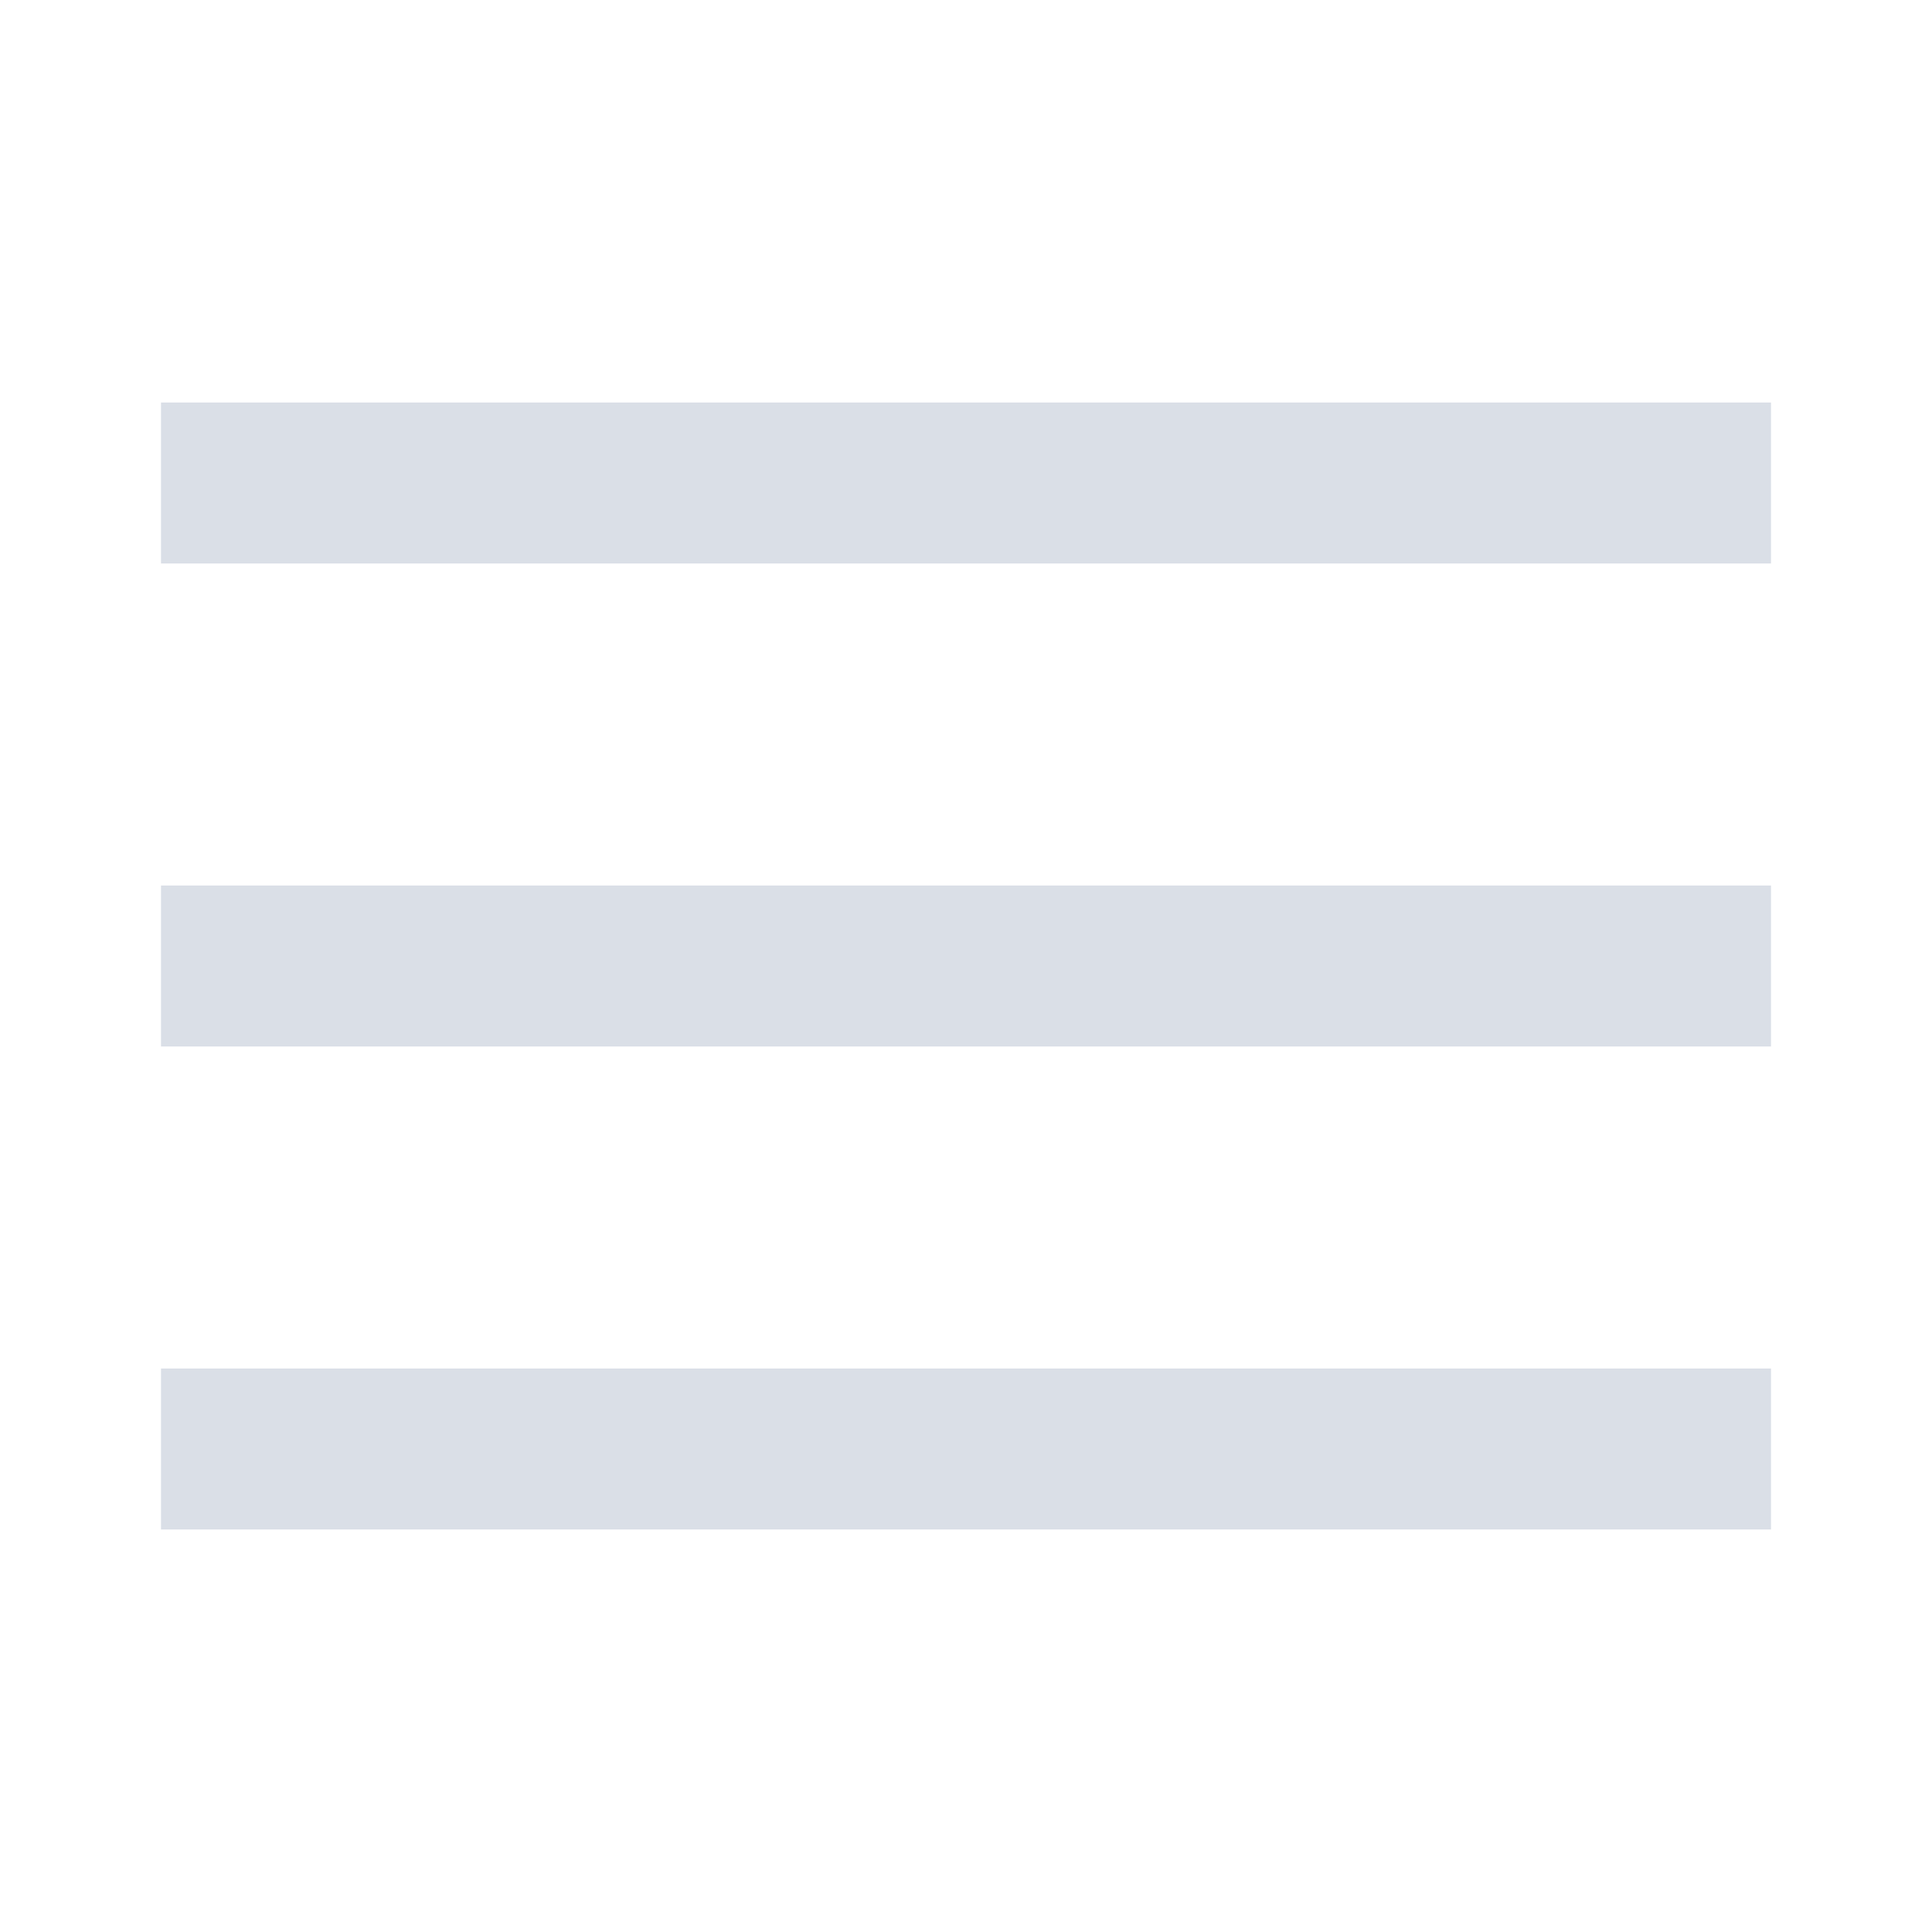
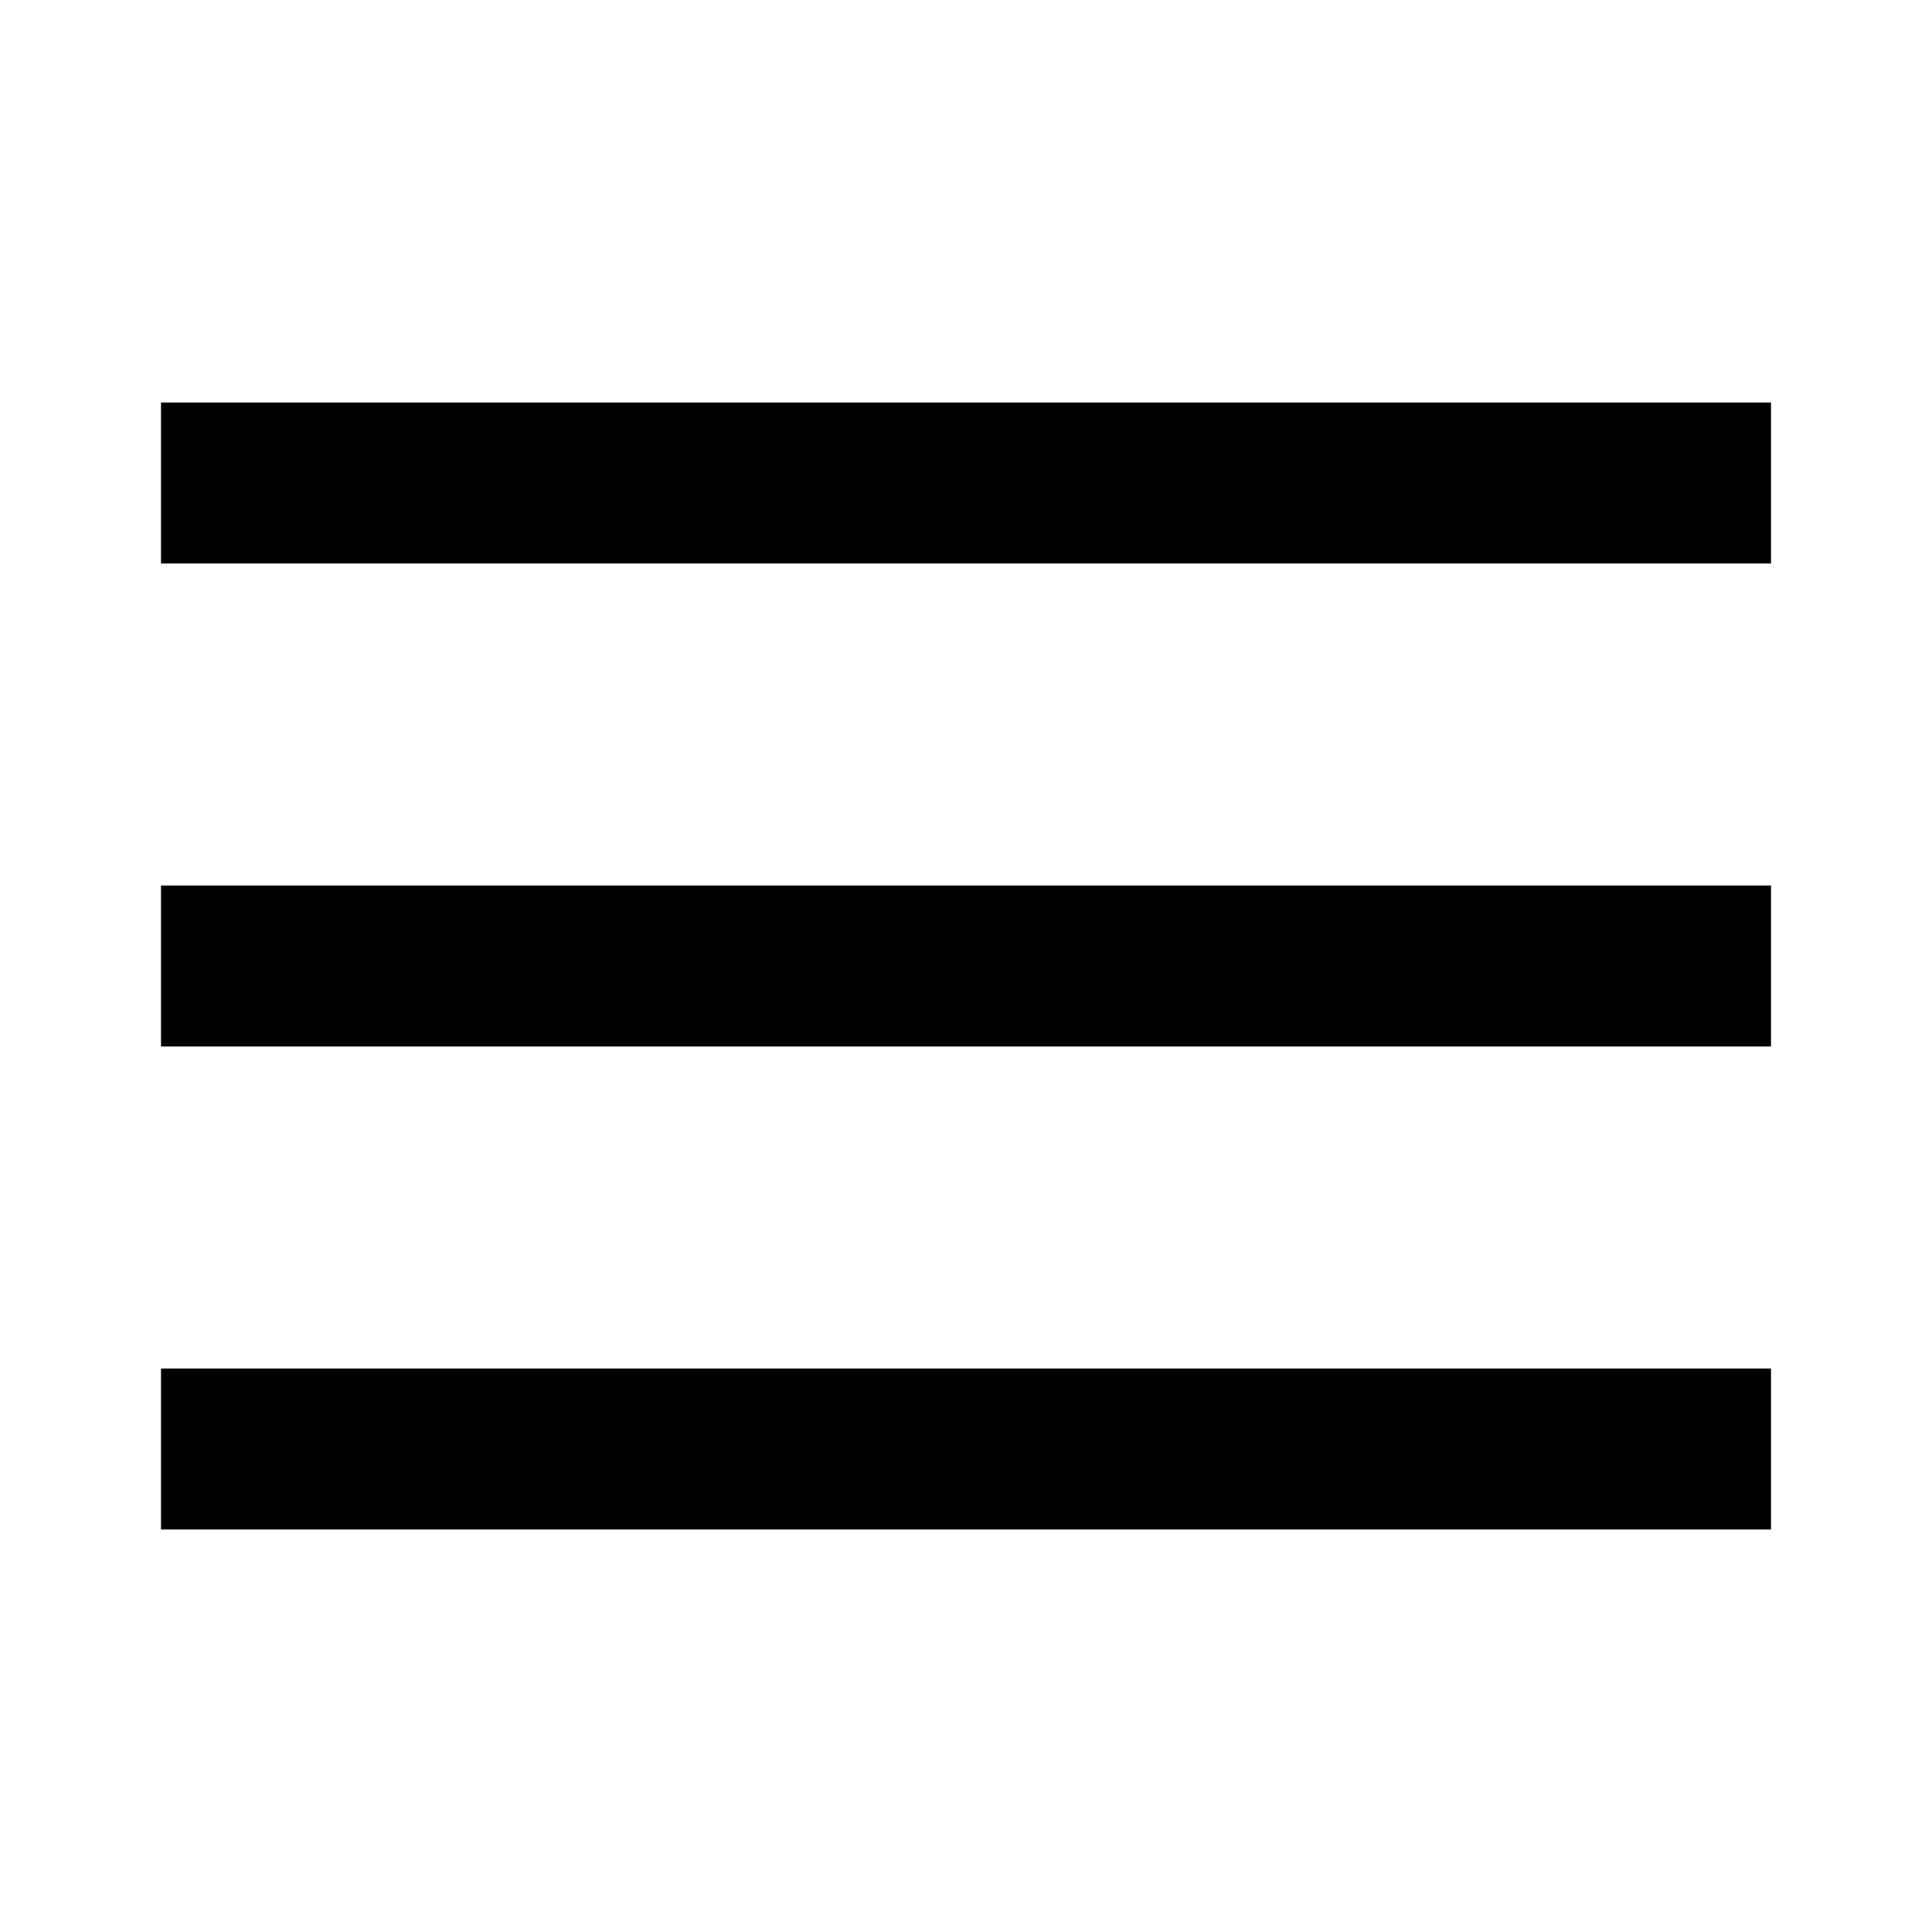
<svg xmlns="http://www.w3.org/2000/svg" viewBox="0,0,256,256" width="24px" height="24px" fill-rule="nonzero">
-   <g fill="#dadfe7" fill-rule="nonzero" stroke="none" stroke-width="1" stroke-linecap="butt" stroke-linejoin="miter" stroke-miterlimit="10" stroke-dasharray="" stroke-dashoffset="0" font-family="none" font-weight="none" font-size="none" text-anchor="none" style="mix-blend-mode: normal">
+   <g fill="black" fill-rule="nonzero" stroke="none" stroke-width="1" stroke-linecap="butt" stroke-linejoin="miter" stroke-miterlimit="10" stroke-dasharray="" stroke-dashoffset="0" font-family="none" font-weight="none" font-size="none" text-anchor="none" style="mix-blend-mode: normal">
    <g transform="scale(10.66667,10.66667)">
      <path d="M2,5v2h20v-2zM2,11v2h20v-2zM2,17v2h20v-2z" />
    </g>
  </g>
</svg>
